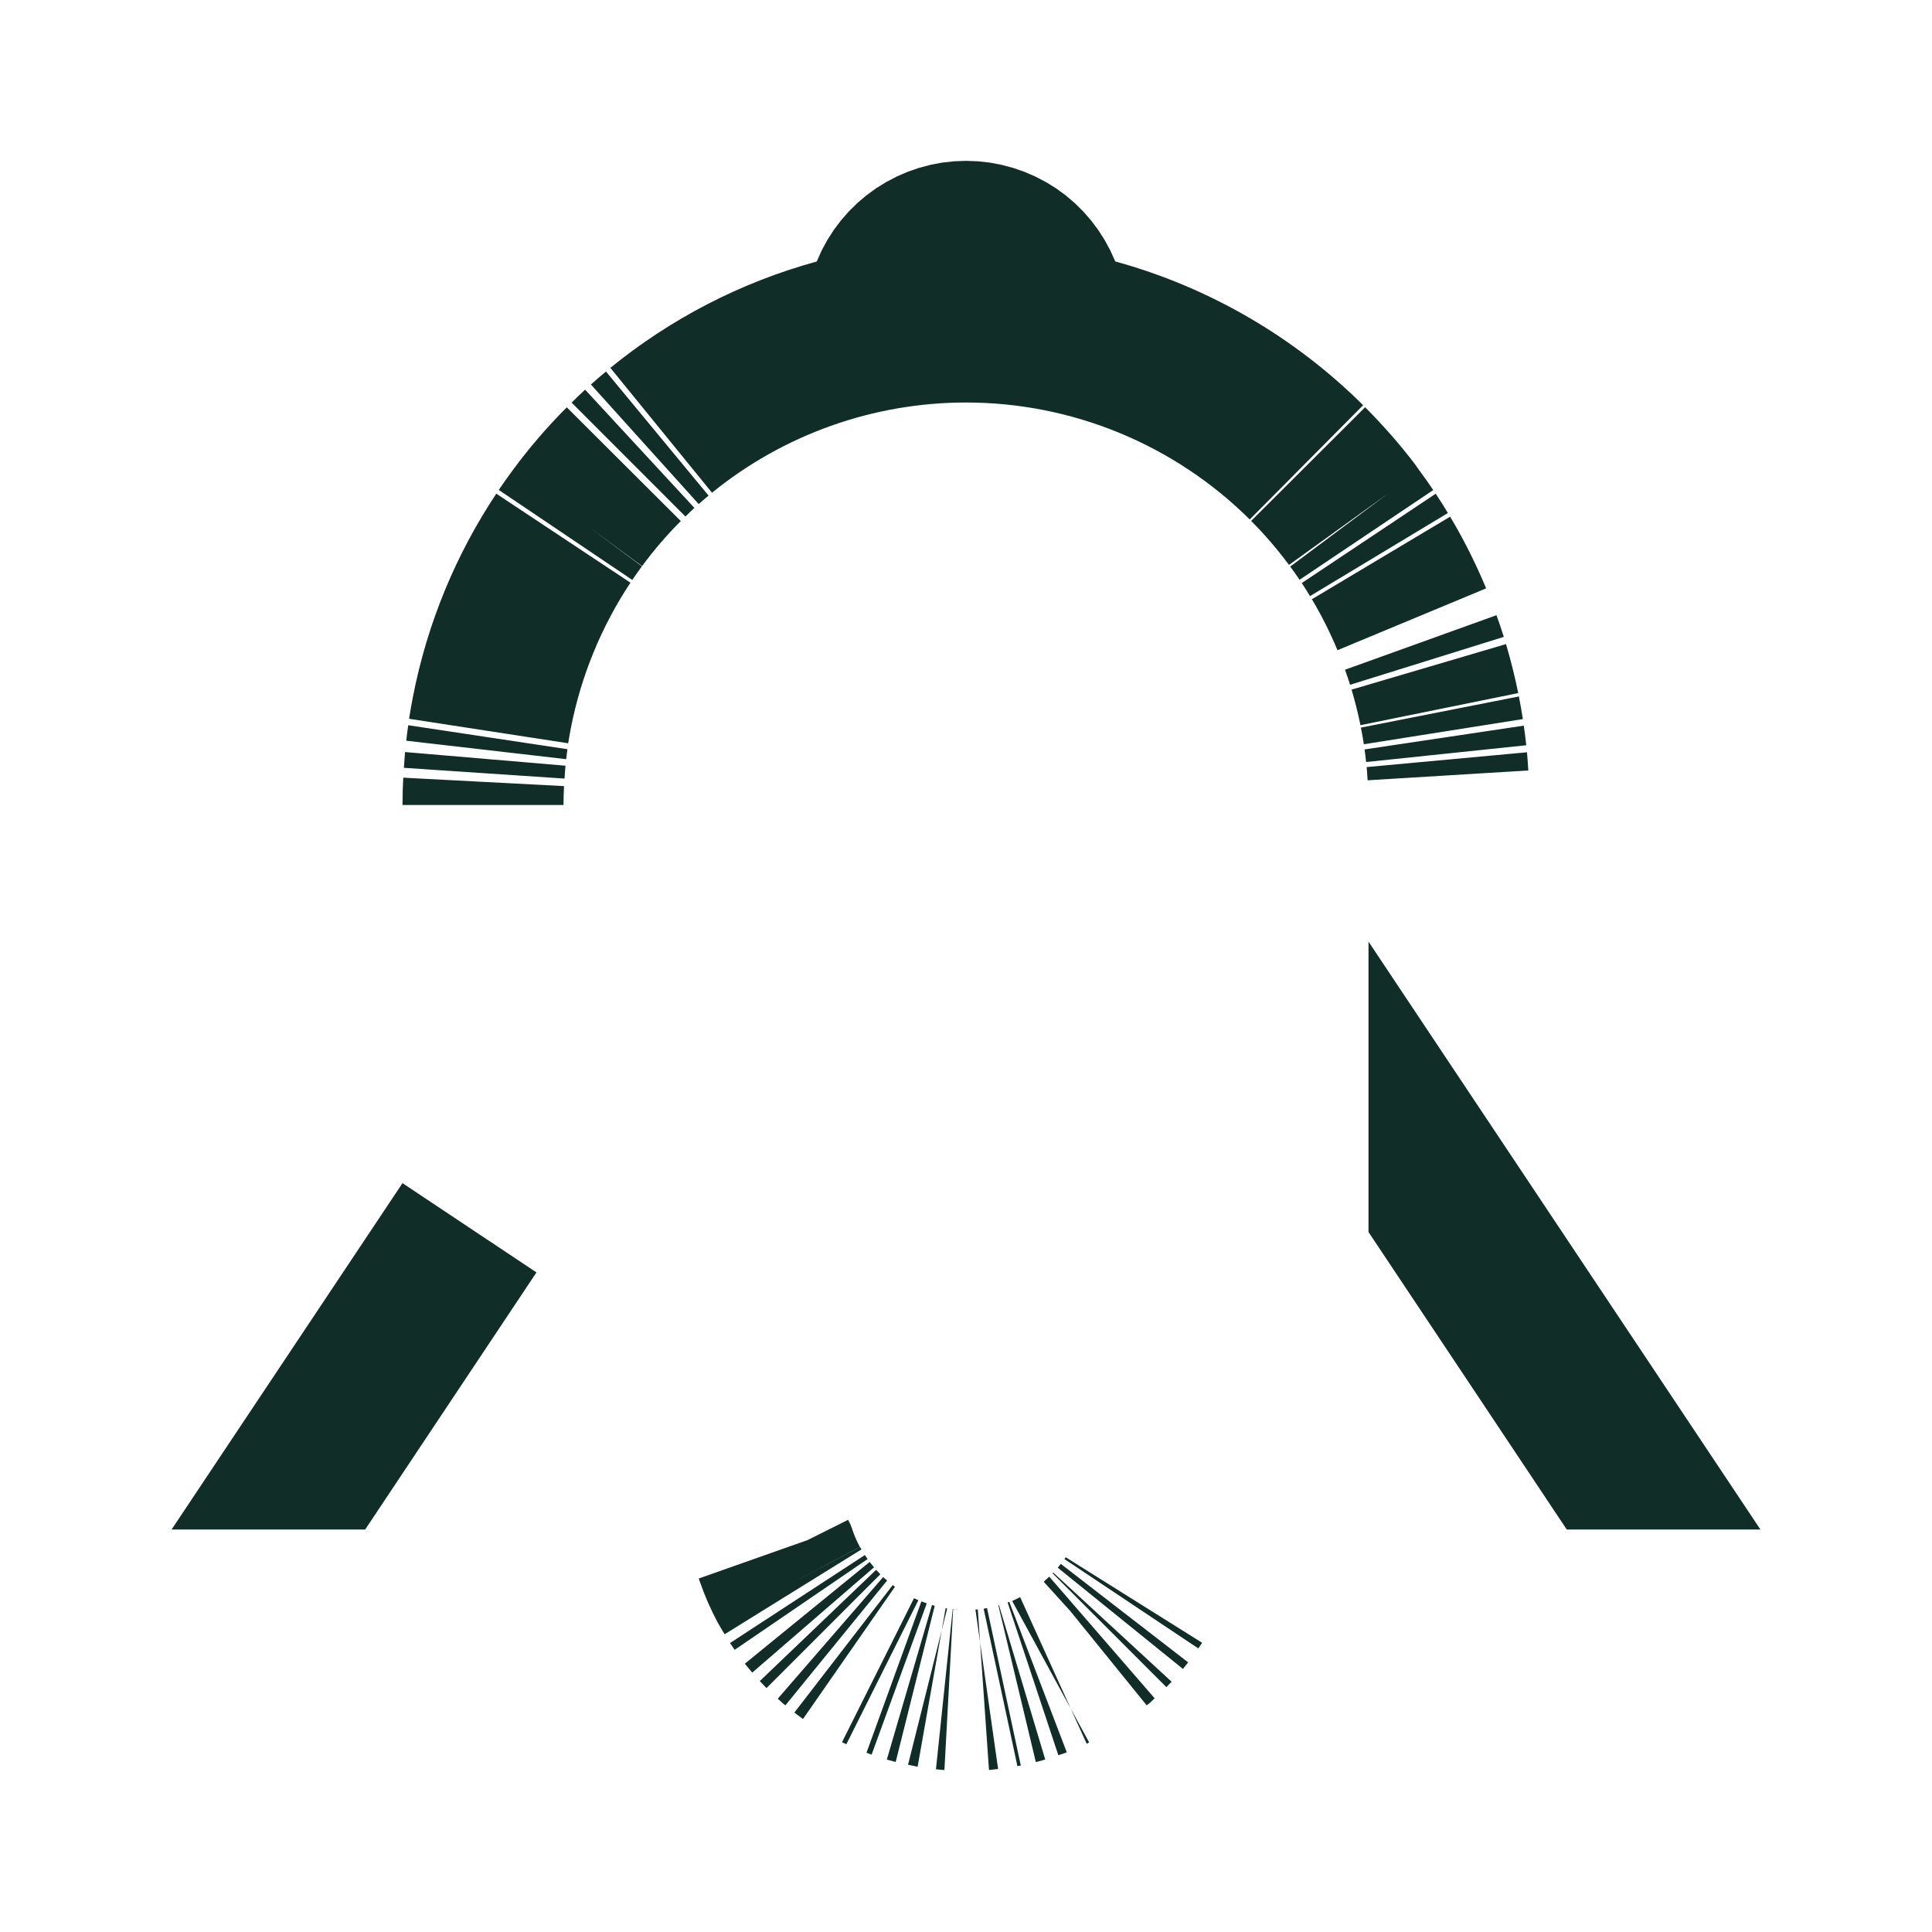
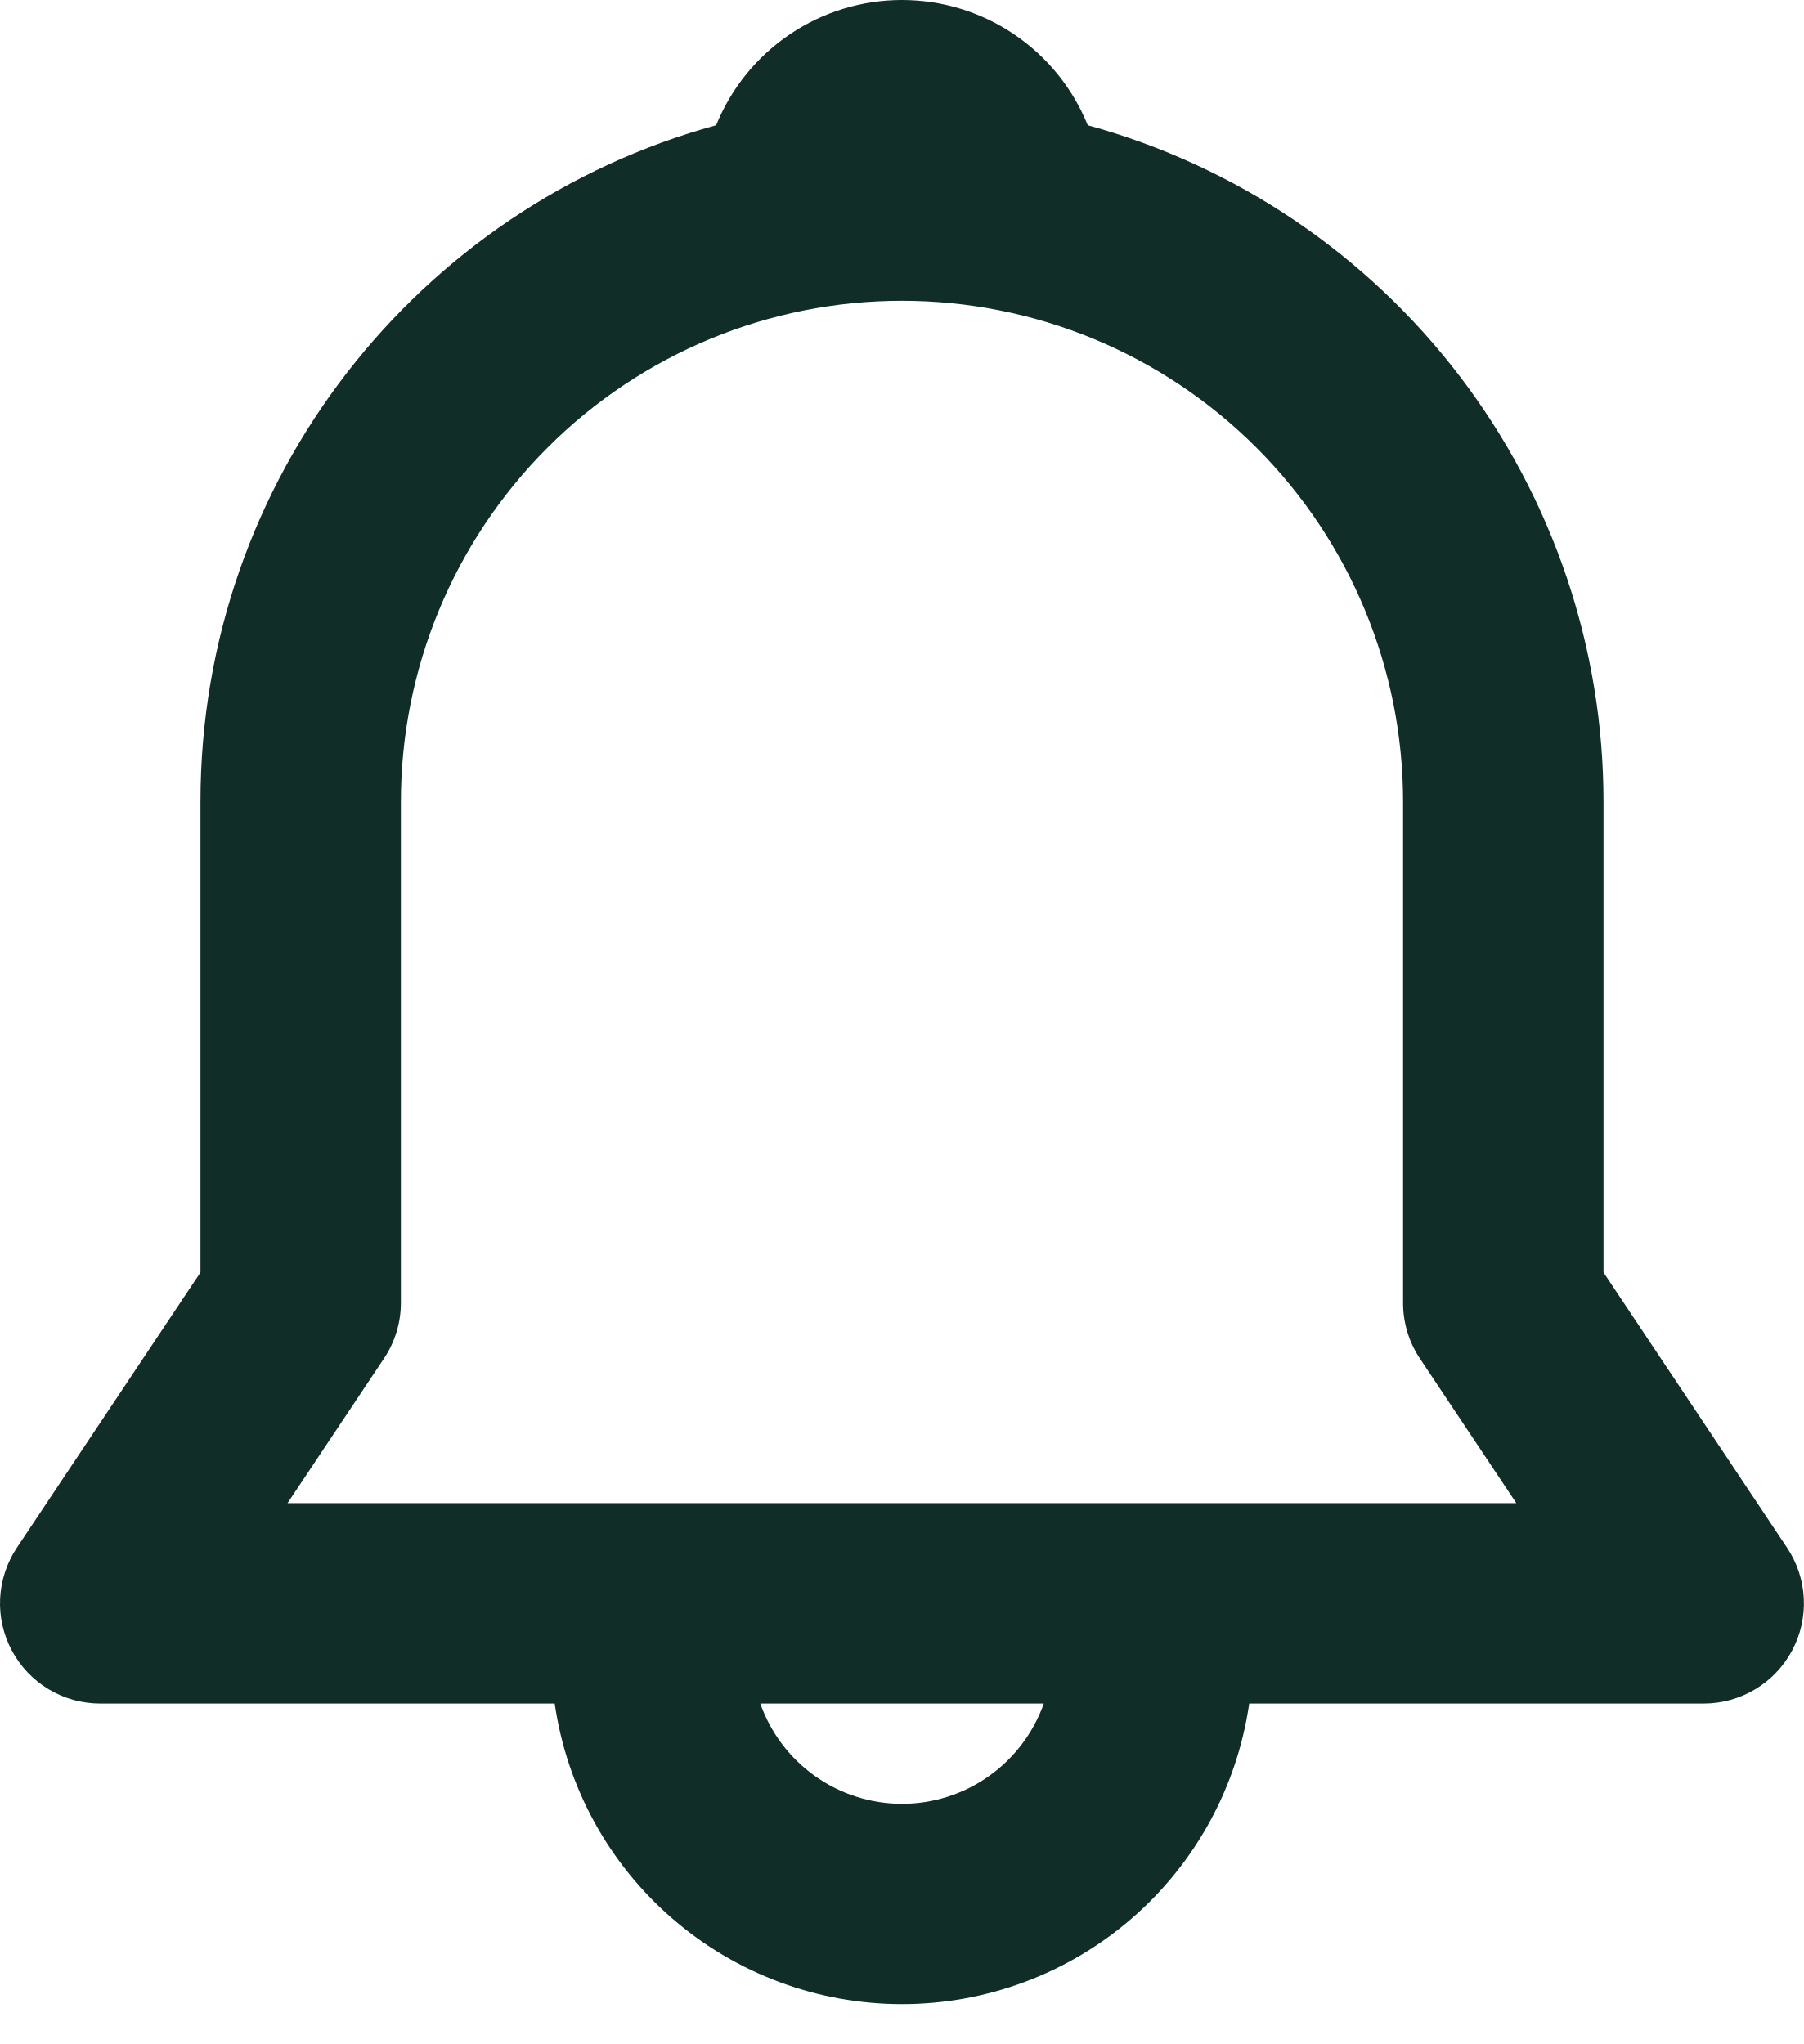
- <svg xmlns="http://www.w3.org/2000/svg" width="24" height="24" viewBox="0 0 24 24" fill="none">
-   <path d="M9.641 19.327L9.644 19.333C9.687 19.455 9.738 19.574 9.799 19.687M9.641 19.327C9.635 19.31 9.629 19.293 9.623 19.276L9.641 19.327C9.684 19.451 9.737 19.571 9.799 19.687M9.799 19.687C9.815 19.717 9.834 19.745 9.852 19.774C9.834 19.745 9.815 19.717 9.799 19.687ZM6.111 8.848C6.264 8.061 6.57 7.33 6.998 6.686C6.564 7.341 6.262 8.076 6.111 8.848ZM6.111 8.848C6.096 8.925 6.082 9.003 6.07 9.081C6.082 9.003 6.096 8.925 6.111 8.848ZM7.171 6.439C7.347 6.2 7.54 5.976 7.748 5.767C7.538 5.977 7.345 6.202 7.171 6.439ZM7.171 6.439C7.122 6.505 7.075 6.572 7.028 6.641C7.074 6.572 7.122 6.505 7.171 6.439ZM11.786 20.99C11.768 20.989 11.75 20.985 11.731 20.983C11.75 20.985 11.768 20.989 11.786 20.99ZM12.258 20.985C12.244 20.987 12.23 20.989 12.216 20.99C12.23 20.989 12.244 20.987 12.258 20.985ZM11.573 20.962C11.556 20.959 11.539 20.956 11.523 20.952C11.539 20.956 11.556 20.959 11.573 20.962ZM12.471 20.954C12.457 20.957 12.443 20.959 12.429 20.962C12.443 20.959 12.457 20.957 12.471 20.954ZM11.369 20.918C11.345 20.912 11.321 20.905 11.297 20.898C11.321 20.905 11.345 20.912 11.369 20.918ZM12.697 20.899C12.677 20.905 12.656 20.912 12.635 20.917C12.656 20.912 12.677 20.905 12.697 20.899ZM11.17 20.857C11.148 20.849 11.127 20.841 11.105 20.833C11.127 20.841 11.148 20.849 11.17 20.857ZM12.895 20.834C12.874 20.842 12.853 20.848 12.832 20.855C12.853 20.848 12.874 20.842 12.895 20.834ZM10.961 20.773C10.943 20.764 10.925 20.757 10.907 20.748C10.925 20.757 10.943 20.764 10.961 20.773ZM13.086 20.751C13.075 20.756 13.063 20.761 13.052 20.767C13.063 20.761 13.075 20.756 13.086 20.751ZM10.546 20.533C10.523 20.517 10.501 20.499 10.479 20.482C10.501 20.499 10.523 20.517 10.546 20.533ZM10.38 20.402C10.375 20.398 10.368 20.394 10.363 20.39C10.35 20.379 10.339 20.366 10.326 20.355C10.344 20.371 10.362 20.387 10.38 20.402ZM13.638 20.39C13.633 20.394 13.626 20.398 13.621 20.402C13.638 20.388 13.653 20.372 13.67 20.358C13.659 20.368 13.649 20.38 13.638 20.39ZM10.229 20.263C10.205 20.239 10.183 20.215 10.161 20.192C10.183 20.215 10.205 20.239 10.229 20.263ZM13.819 20.213C13.807 20.226 13.795 20.238 13.782 20.251C13.795 20.238 13.807 20.226 13.819 20.213ZM10.094 20.115C10.071 20.089 10.05 20.062 10.028 20.035C10.05 20.062 10.072 20.089 10.094 20.115ZM13.969 20.039C13.952 20.061 13.934 20.082 13.917 20.103C13.934 20.082 13.952 20.061 13.969 20.039ZM9.952 19.931C9.937 19.909 9.921 19.887 9.906 19.864C9.921 19.887 9.937 19.909 9.952 19.931ZM14.086 19.876C14.076 19.892 14.064 19.907 14.054 19.922C14.064 19.907 14.076 19.892 14.086 19.876ZM4 18L5.832 15.252L5.037 16.445L4.001 18H4ZM6 10C6 9.904 6.003 9.808 6.008 9.713C6.003 9.808 6 9.904 6 10ZM17.973 9.437C17.979 9.502 17.983 9.567 17.987 9.632C17.983 9.567 17.979 9.502 17.973 9.437ZM6.015 9.605C6.019 9.545 6.023 9.486 6.028 9.427C6.023 9.486 6.019 9.545 6.015 9.605ZM17.94 9.162C17.95 9.229 17.958 9.295 17.965 9.362C17.958 9.295 17.95 9.229 17.94 9.162ZM6.04 9.316C6.046 9.264 6.052 9.211 6.06 9.158C6.052 9.211 6.046 9.264 6.04 9.316ZM17.88 8.809C17.844 8.632 17.8 8.457 17.749 8.284C17.8 8.457 17.844 8.632 17.88 8.809ZM17.538 7.693C17.429 7.431 17.302 7.176 17.156 6.932C17.302 7.177 17.429 7.431 17.538 7.693ZM17.003 6.688C17.047 6.754 17.089 6.821 17.13 6.889C17.089 6.821 17.047 6.754 17.003 6.688ZM16.815 6.421C16.644 6.191 16.456 5.971 16.251 5.766C16.436 5.952 16.612 6.15 16.773 6.361C16.787 6.381 16.801 6.401 16.815 6.421ZM12 2.998C12.199 2.998 12.394 3.058 12.56 3.169C12.725 3.28 12.852 3.439 12.927 3.623L13.112 4.081L13.589 4.212C14.591 4.487 15.498 5.018 16.229 5.743C15.105 4.627 13.585 4 12 4C10.615 4 9.279 4.479 8.214 5.345C8.851 4.826 9.596 4.436 10.41 4.213L10.888 4.082L11.073 3.623C11.148 3.438 11.276 3.28 11.441 3.169C11.607 3.058 11.801 2.998 12 2.998ZM7.808 5.709C7.852 5.665 7.897 5.622 7.943 5.579C7.897 5.621 7.852 5.665 7.808 5.709ZM8.01 5.519C8.061 5.473 8.113 5.429 8.165 5.386C8.113 5.429 8.061 5.473 8.01 5.519ZM20 18H19.998L18.962 16.445L18 15.002V15L20 18ZM17.887 8.845C17.903 8.926 17.917 9.007 17.93 9.089C17.917 9.007 17.903 8.926 17.887 8.845ZM17.649 7.981C17.676 8.056 17.702 8.132 17.726 8.209C17.702 8.132 17.676 8.056 17.649 7.981ZM16.829 6.44C16.879 6.507 16.927 6.575 16.974 6.645C16.927 6.575 16.879 6.507 16.829 6.44Z" fill="black" stroke="#112D27" stroke-width="2" />
+ <svg xmlns="http://www.w3.org/2000/svg" width="30" height="34" viewBox="0 0 30 34" fill="none">
+   <path d="M11.91 2.083C12.159 1.468 12.586 0.941 13.137 0.569C13.688 0.198 14.336 0 15 0C15.664 0 16.313 0.198 16.863 0.569C17.414 0.941 17.841 1.468 18.09 2.083C20.555 2.76 22.73 4.228 24.279 6.261C25.829 8.294 26.668 10.78 26.667 13.336V21.165L29.72 25.745C29.888 25.996 29.984 26.288 29.998 26.589C30.013 26.89 29.946 27.19 29.803 27.456C29.661 27.722 29.449 27.945 29.19 28.1C28.931 28.255 28.635 28.337 28.334 28.337H20.775C20.575 29.725 19.88 30.995 18.82 31.913C17.759 32.831 16.403 33.337 15 33.337C13.597 33.337 12.241 32.831 11.181 31.913C10.12 30.995 9.426 29.725 9.225 28.337H1.667C1.365 28.337 1.069 28.255 0.81 28.1C0.551 27.945 0.339 27.722 0.197 27.456C0.055 27.19 -0.013 26.89 0.002 26.589C0.017 26.288 0.113 25.996 0.28 25.745L3.334 21.165V13.336C3.334 7.963 6.967 3.436 11.91 2.083ZM12.644 28.337C12.816 28.824 13.135 29.247 13.557 29.545C13.979 29.844 14.484 30.005 15.001 30.005C15.518 30.005 16.023 29.844 16.445 29.545C16.867 29.247 17.186 28.824 17.359 28.337H12.644ZM15 5.003C12.79 5.003 10.671 5.881 9.108 7.444C7.545 9.007 6.667 11.126 6.667 13.336V21.67C6.667 21.999 6.57 22.321 6.387 22.595L4.782 25.003H25.217L23.612 22.595C23.43 22.321 23.333 21.999 23.334 21.67V13.336C23.334 11.126 22.456 9.007 20.893 7.444C19.33 5.881 17.21 5.003 15 5.003Z" fill="#112D27" />
</svg>
